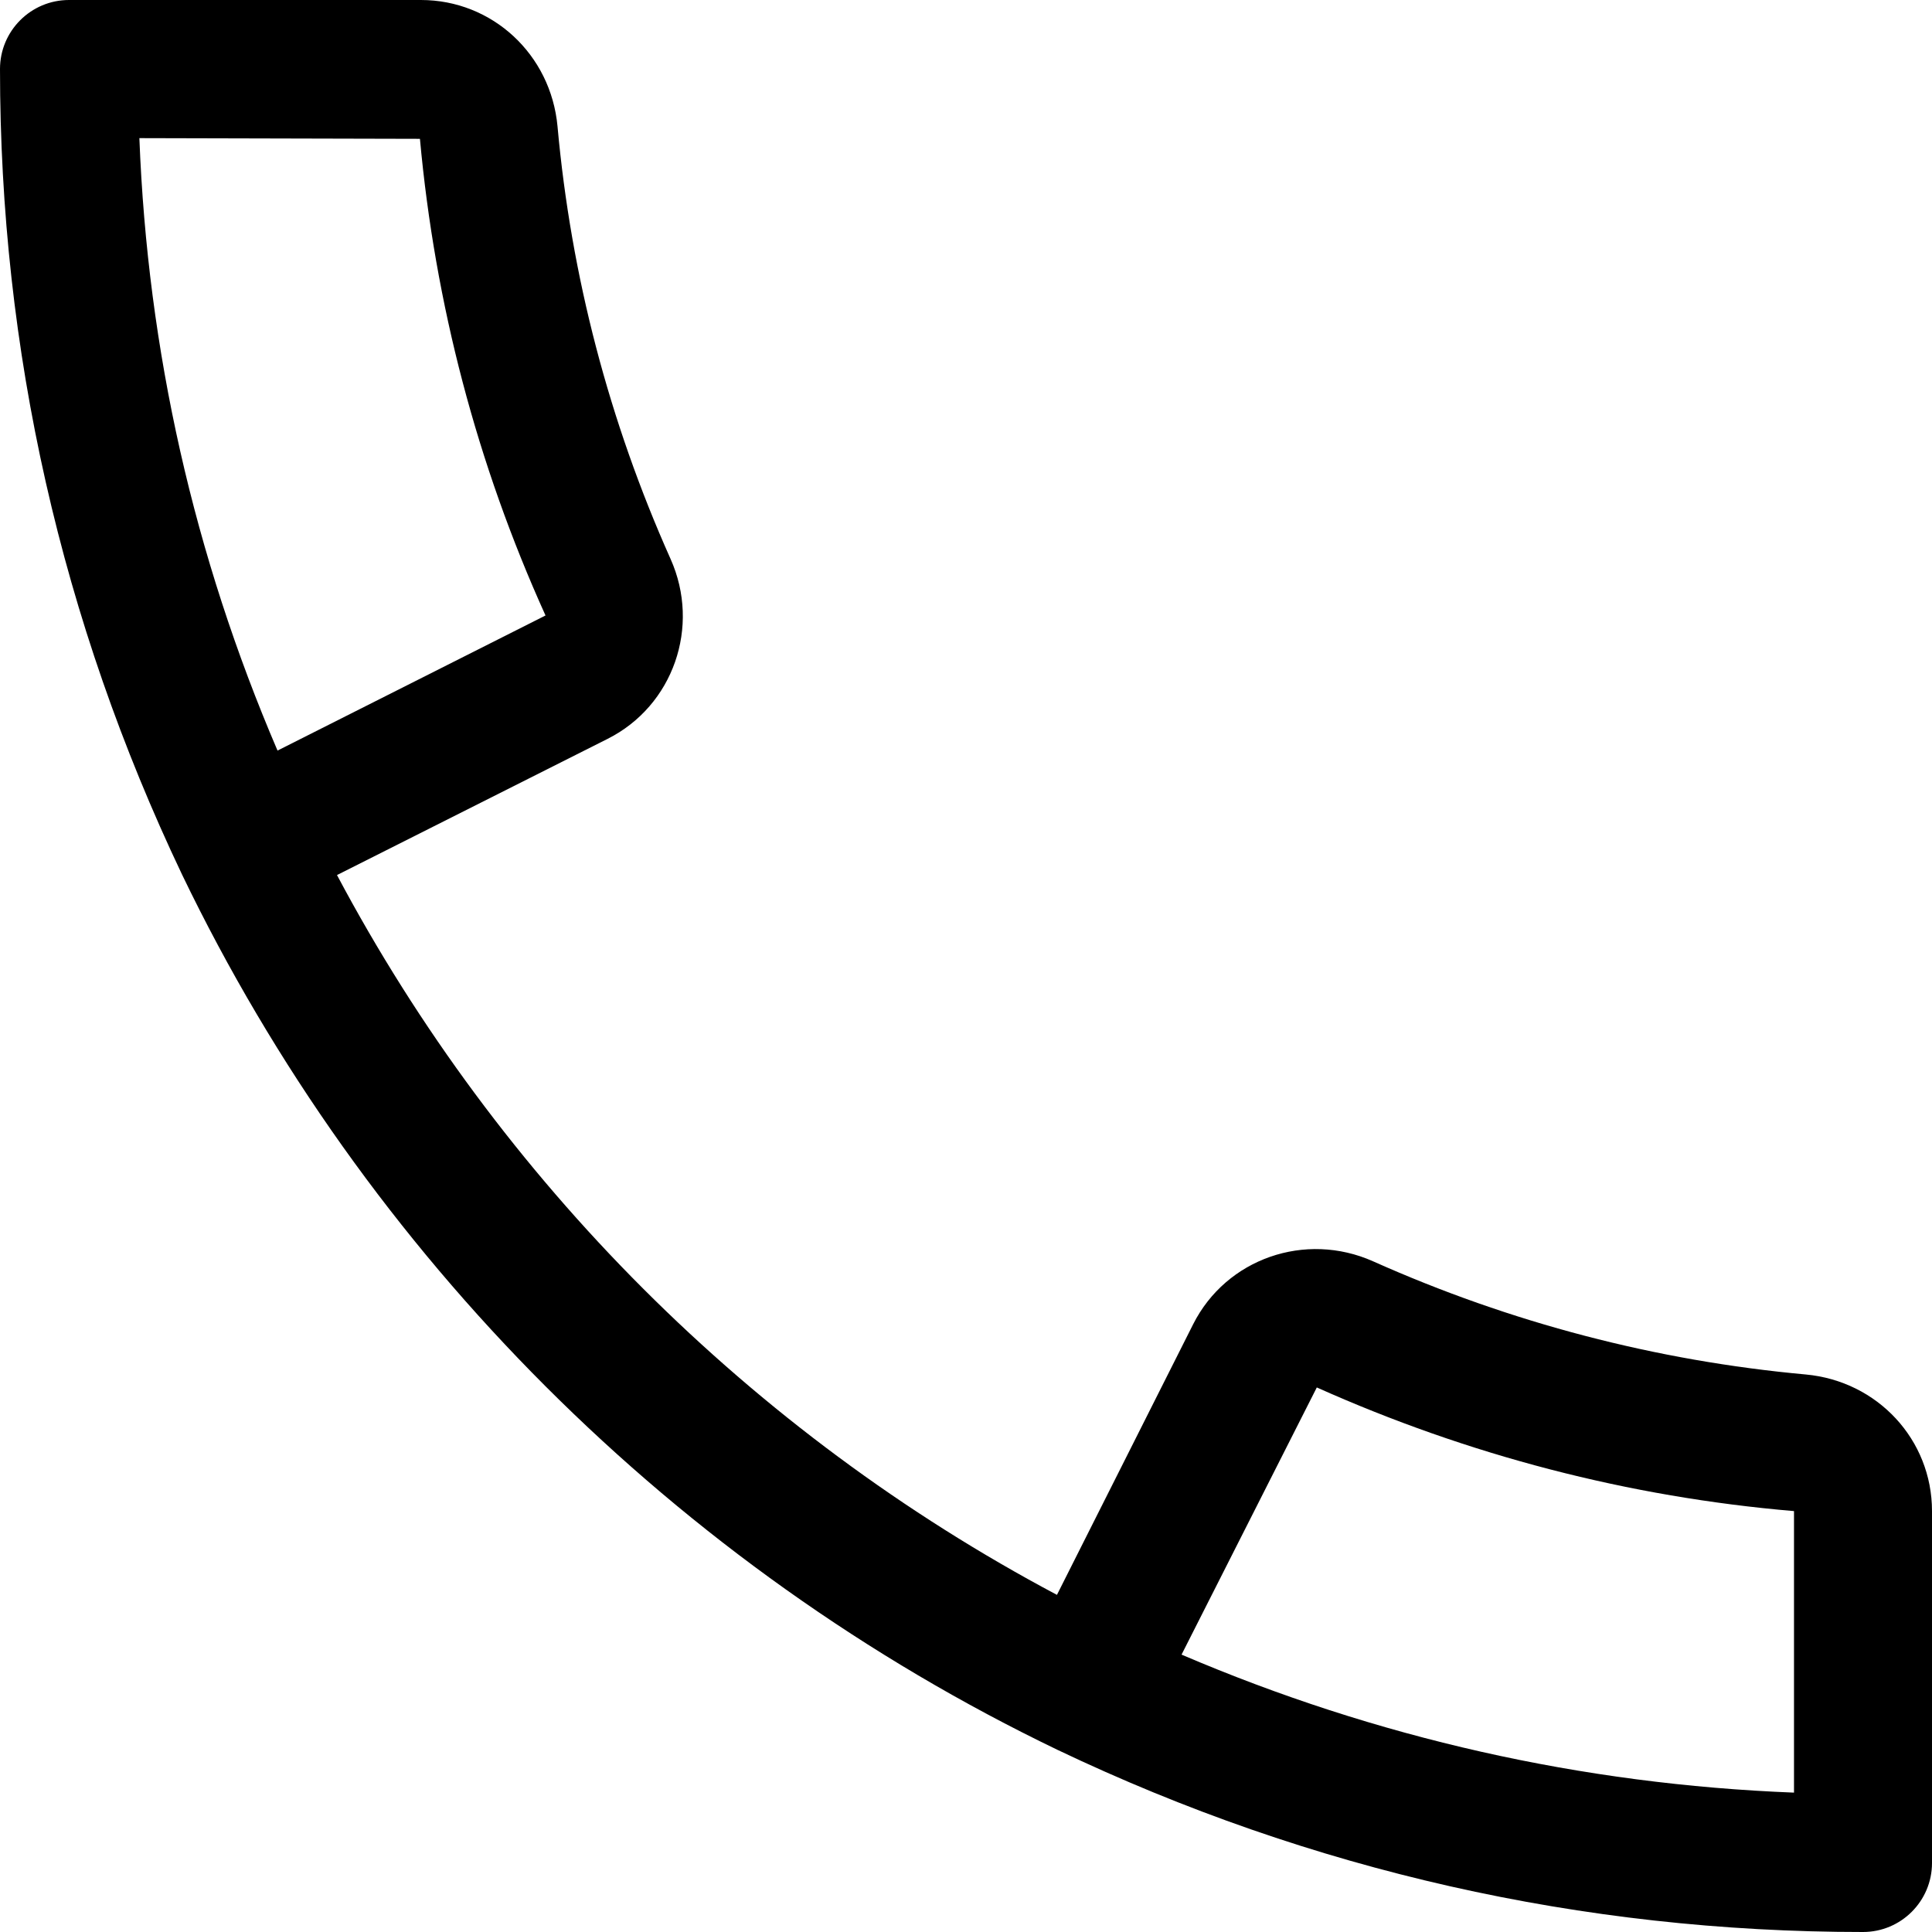
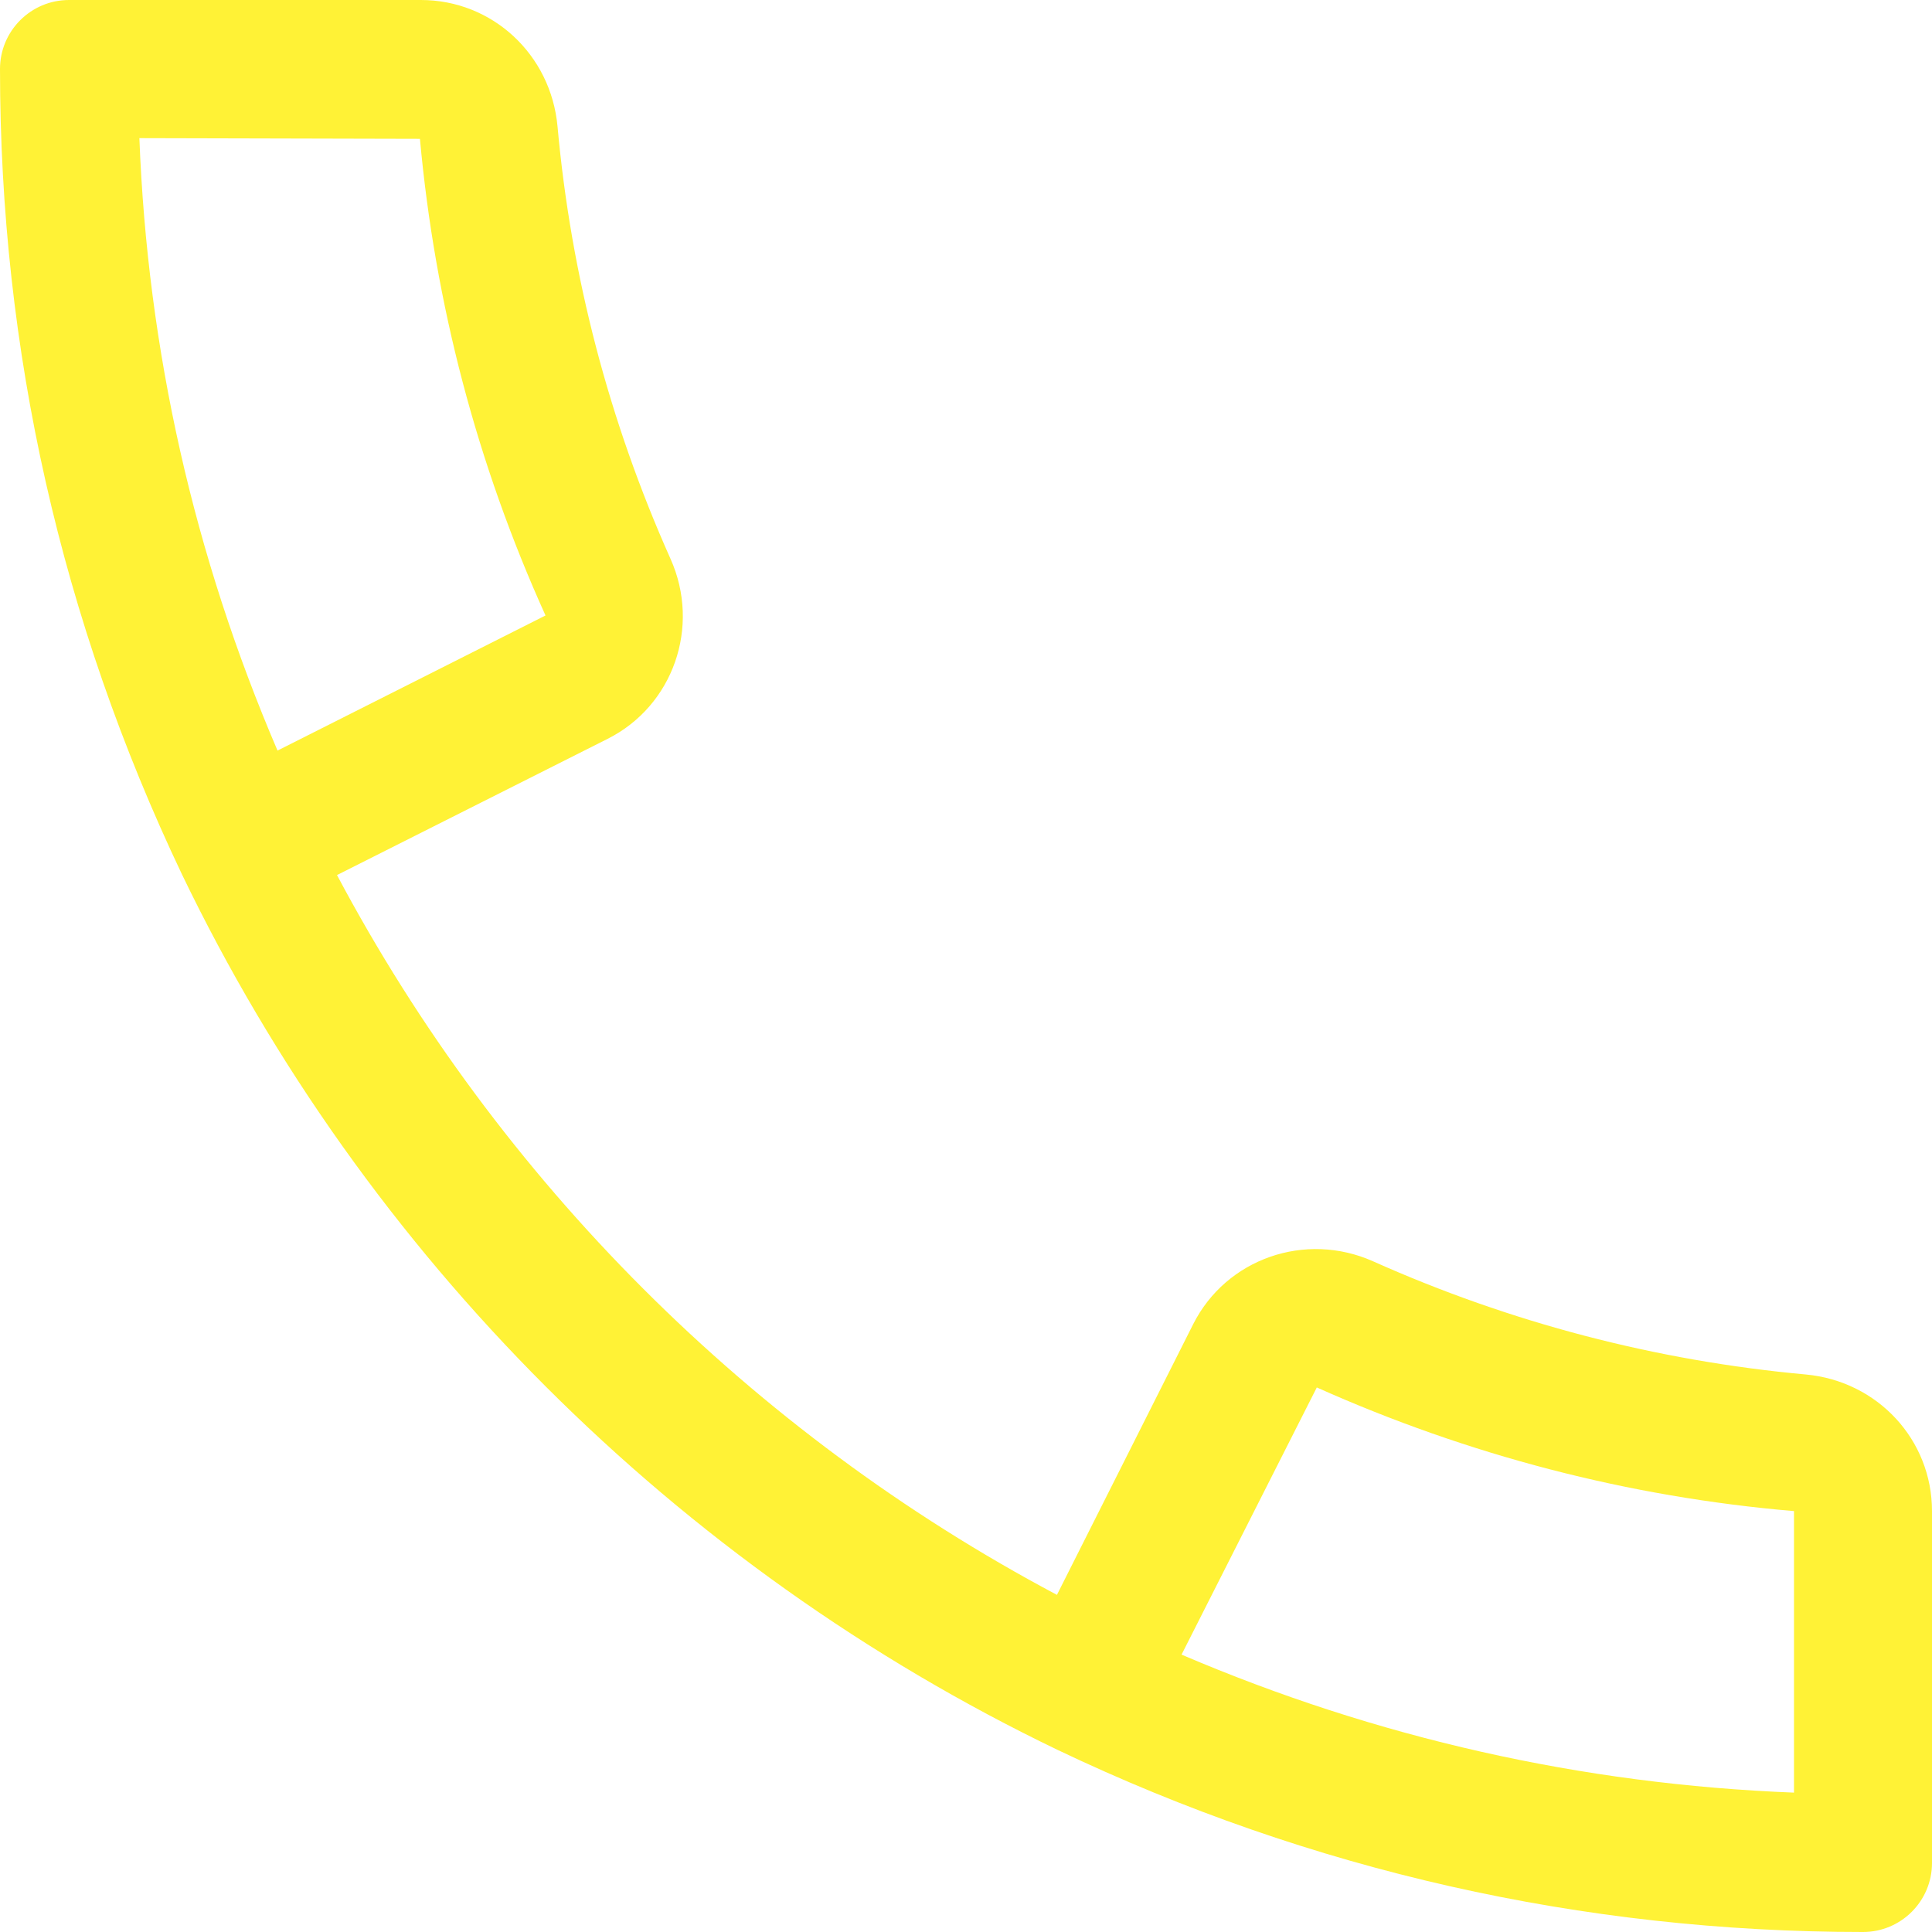
<svg xmlns="http://www.w3.org/2000/svg" version="1.1" id="Capa_1" x="0px" y="0px" viewBox="0 0 448 448" style="enable-background:new 0 0 448 448;" xml:space="preserve">
  <g>
    <g>
-       <path d="M418.72,318.72c-34.688-3.168-68.448-12-100.32-26.24c-15.712-7.008-34.048-0.64-41.728,14.592l-31.584,62.752    c-70.848-37.6-129.344-96.096-166.944-166.912l62.752-31.584c15.2-7.648,21.632-25.984,14.592-41.728    C141.248,97.728,132.416,64,129.28,29.312C127.744,12.608,114.144,0,97.6,0H16C7.168,0,0,7.168,0,16    c0,65.152,14.208,127.968,42.208,186.784c42.528,88.384,114.624,160.48,203.072,203.008C304.032,433.792,366.848,448,432,448    c8.832,0,16-7.168,16-16v-81.6C448,333.856,435.392,320.256,418.72,318.72z M32.32,32.032l65.056,0.16    c3.488,38.208,13.216,75.392,29.12,110.528l-62.144,31.328C44.96,128.832,34.208,81.216,32.32,32.032z M416,415.68    c-49.184-1.92-96.832-12.672-142.016-32l31.36-61.952C340.416,337.408,377.6,347.136,416,350.4V415.68z" />
+       <path fill="#fff236" d="M418.72,318.72c-34.688-3.168-68.448-12-100.32-26.24c-15.712-7.008-34.048-0.64-41.728,14.592l-31.584,62.752    c-70.848-37.6-129.344-96.096-166.944-166.912l62.752-31.584c15.2-7.648,21.632-25.984,14.592-41.728    C141.248,97.728,132.416,64,129.28,29.312C127.744,12.608,114.144,0,97.6,0H16C7.168,0,0,7.168,0,16    c0,65.152,14.208,127.968,42.208,186.784c42.528,88.384,114.624,160.48,203.072,203.008C304.032,433.792,366.848,448,432,448    c8.832,0,16-7.168,16-16v-81.6C448,333.856,435.392,320.256,418.72,318.72z M32.32,32.032l65.056,0.16    c3.488,38.208,13.216,75.392,29.12,110.528l-62.144,31.328C44.96,128.832,34.208,81.216,32.32,32.032z M416,415.68    c-49.184-1.92-96.832-12.672-142.016-32l31.36-61.952C340.416,337.408,377.6,347.136,416,350.4V415.68z" />
    </g>
  </g>
-   <g>
- </g>
-   <g>
- </g>
-   <g>
- </g>
-   <g>
- </g>
-   <g>
- </g>
-   <g>
- </g>
-   <g>
- </g>
-   <g>
- </g>
-   <g>
- </g>
-   <g>
- </g>
-   <g>
- </g>
-   <g>
- </g>
-   <g>
- </g>
-   <g>
- </g>
-   <g>
- </g>
</svg>
